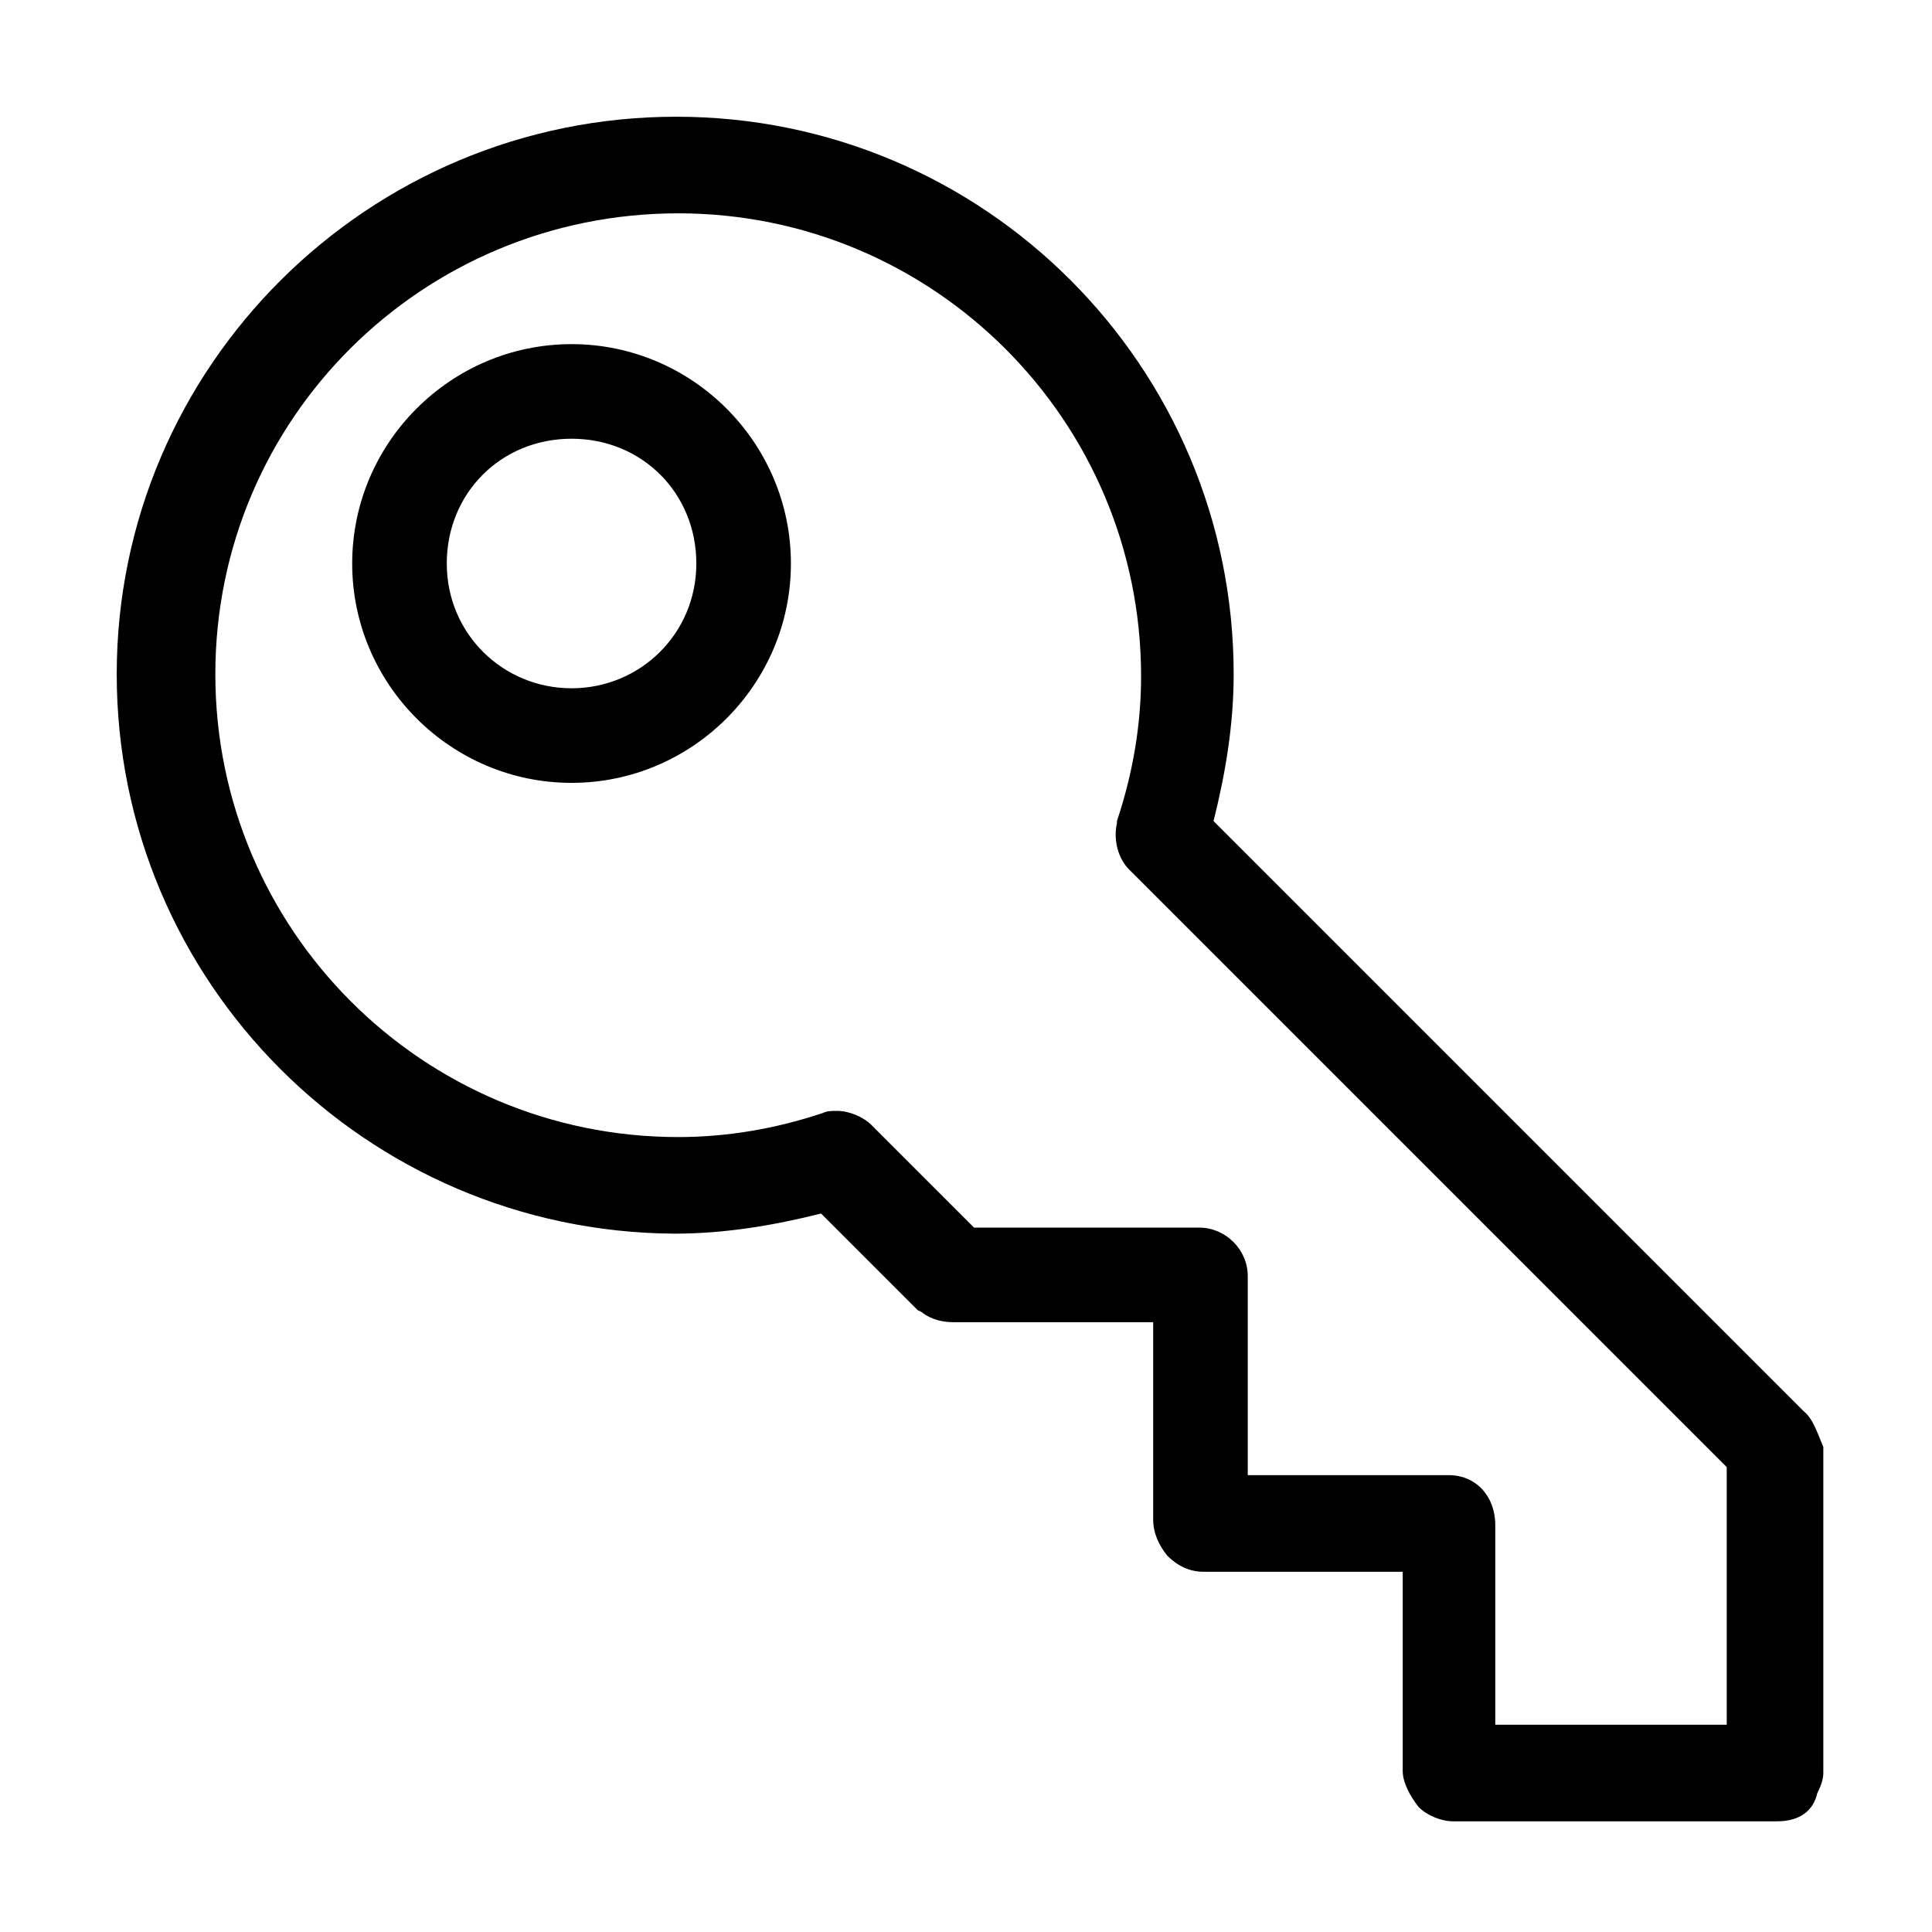
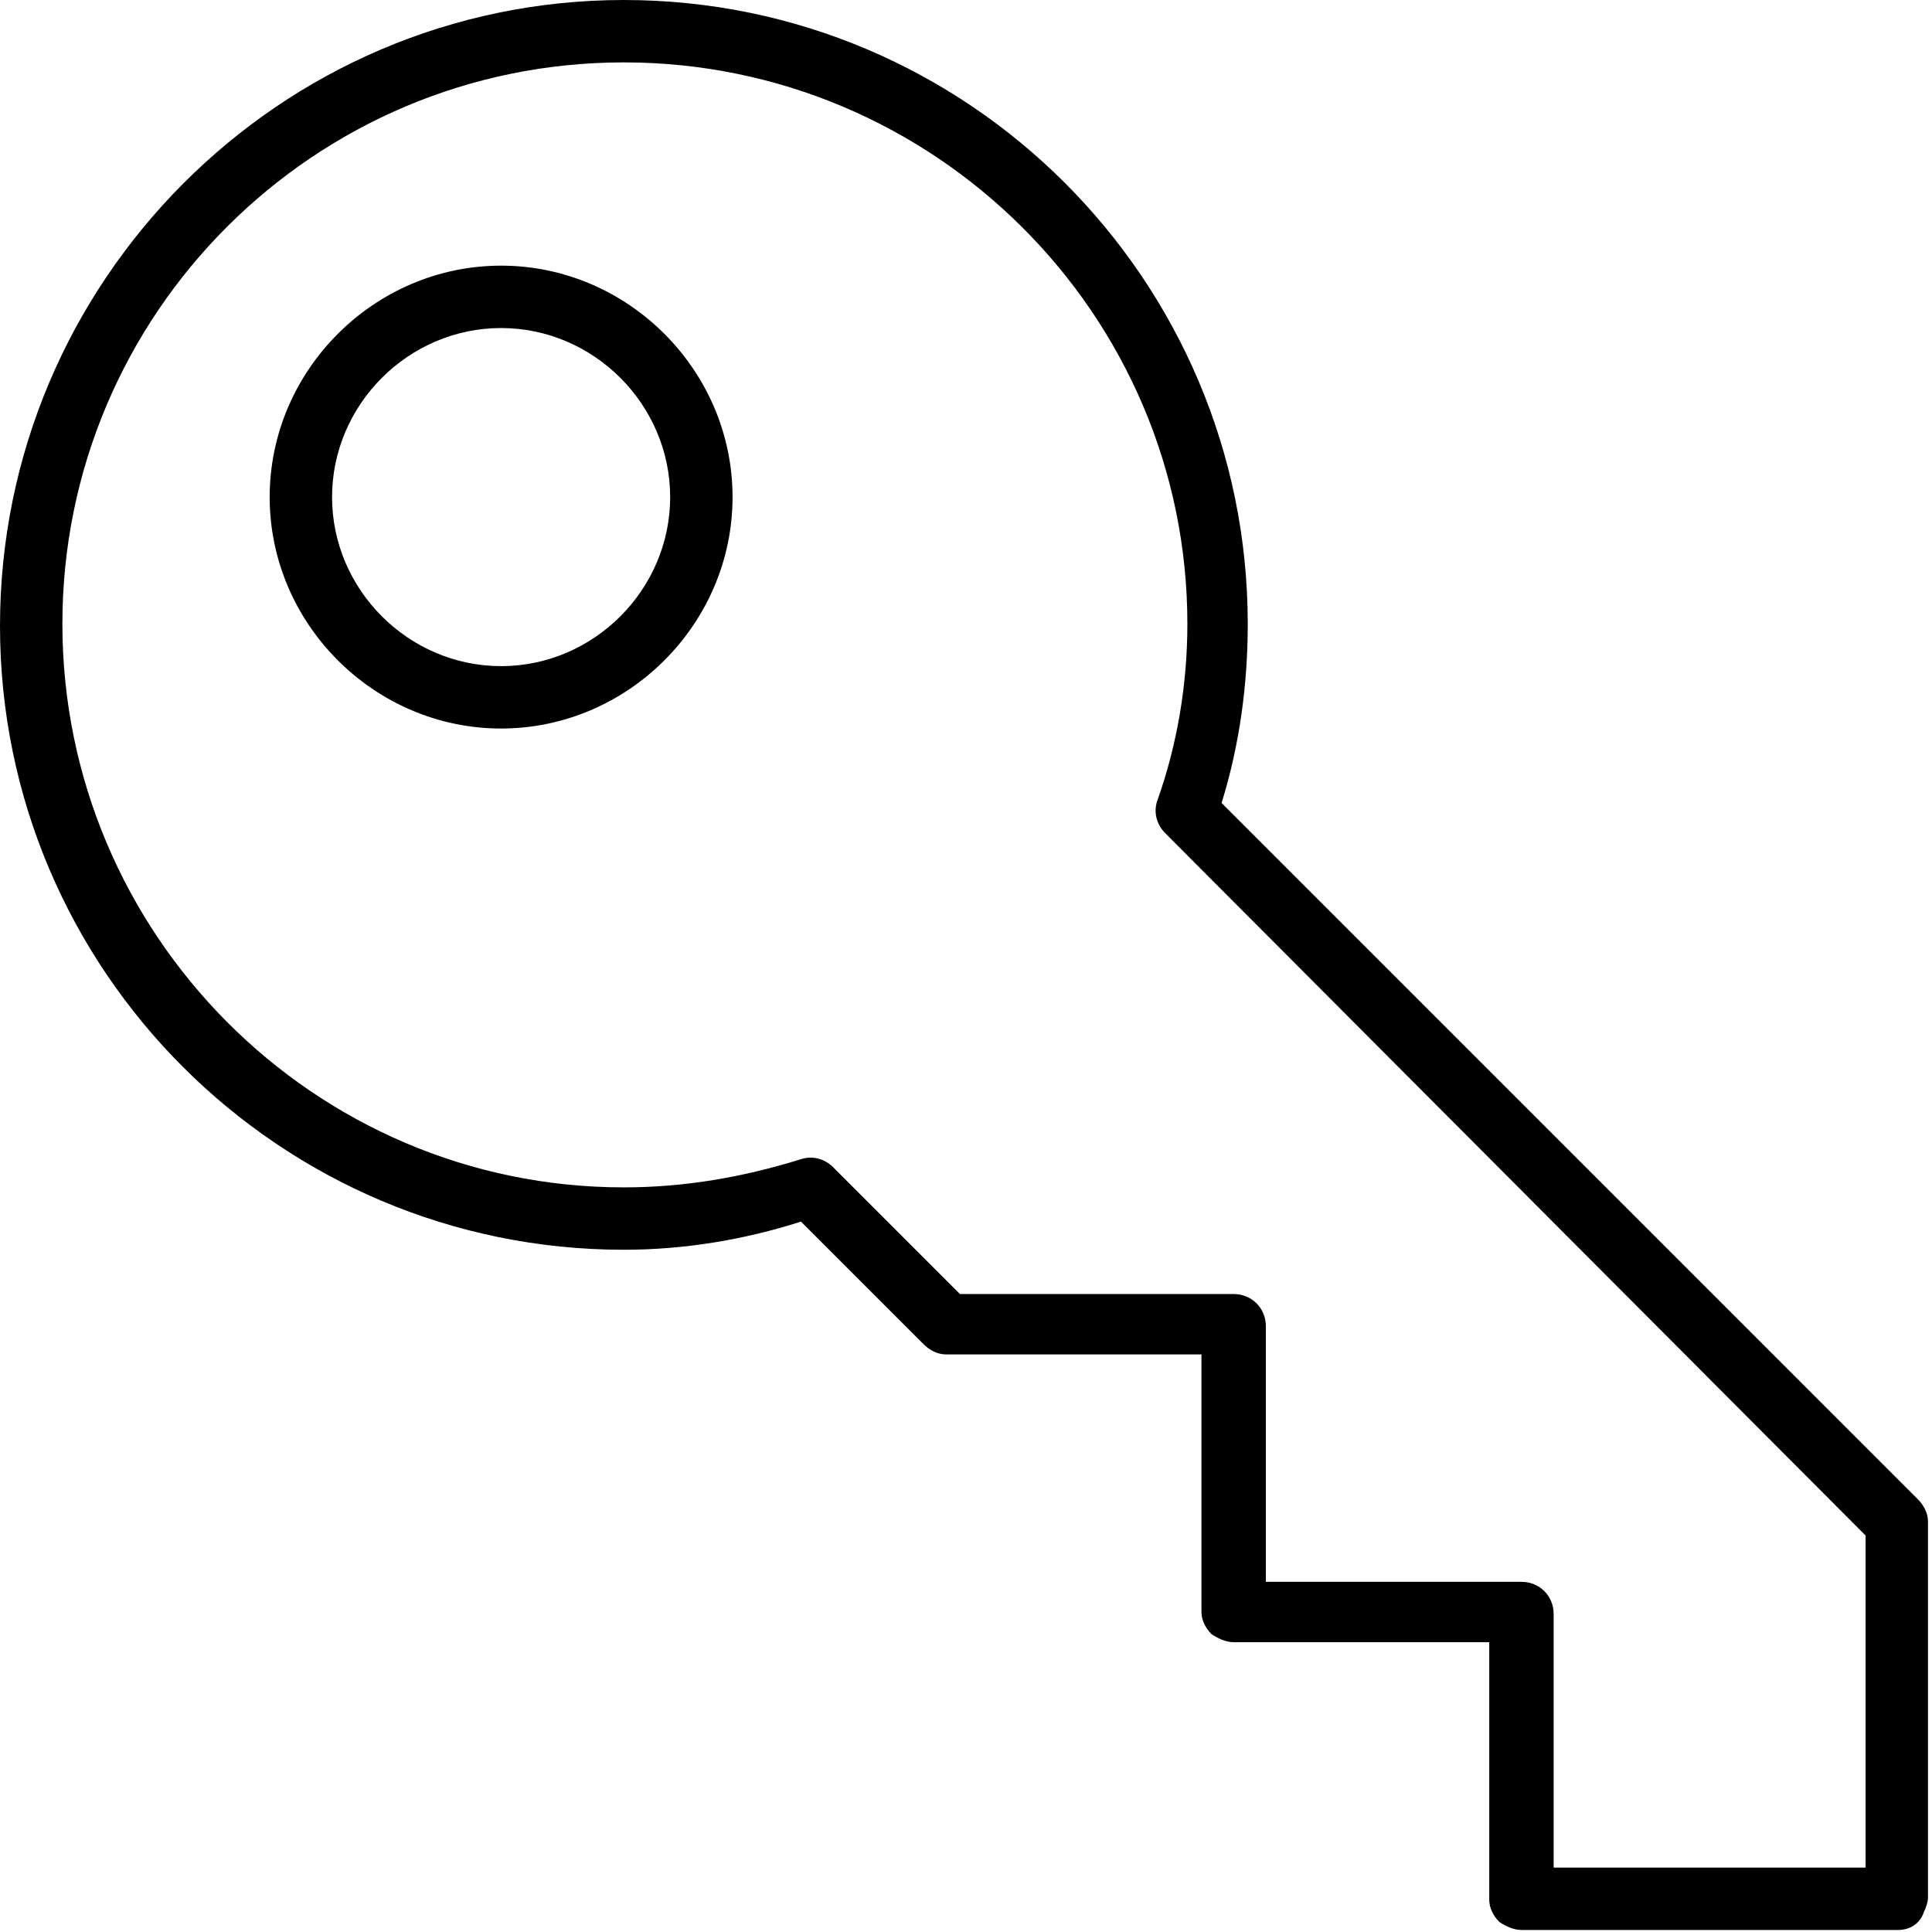
<svg xmlns="http://www.w3.org/2000/svg" version="1.1" id="Layer_1" x="0px" y="0px" viewBox="0 0 96 96" enable-background="new 0 0 96 96" xml:space="preserve">
-   <g>
-     <path d="M28.4,17.1c-6,0-10.9,4.9-10.9,10.9s4.9,10.9,10.9,10.9S39.3,34,39.3,28S34.4,17.1,28.4,17.1z M28.4,34.2   c-3.4,0-6.2-2.7-6.2-6.2s2.7-6.2,6.2-6.2s6.2,2.7,6.2,6.2S31.8,34.2,28.4,34.2z" />
-     <path d="M89.6,70.1L60.3,40.8c0.6-2.4,1-4.8,1-7.3c0-15.3-12.4-27.7-27.7-27.7S5.8,18.2,5.8,33.5s12.4,27.7,27.7,27.8   c2.5,0,4.9-0.4,7.3-1l4.8,4.8l0.2,0.1c0.5,0.4,1.1,0.5,1.6,0.5h9.9v9.8c0,0.7,0.3,1.3,0.7,1.8c0.5,0.5,1.1,0.8,1.8,0.8h9.9v9.9   c0,0.6,0.4,1.3,0.8,1.8c0.4,0.4,1.1,0.7,1.7,0.7h16.1c1.1,0,1.8-0.5,2-1.4c0.1-0.2,0.3-0.6,0.3-1V71.9   C90.3,71.2,90.1,70.5,89.6,70.1z M72,73.3H62v-9.9c0-1.3-1.1-2.4-2.4-2.4H48.4l-5.1-5.1c-0.4-0.4-1.1-0.7-1.7-0.7   c-0.3,0-0.5,0-0.7,0.1c-2.4,0.8-4.8,1.2-7.2,1.2c-12.7,0-23-10.3-23-23s10.3-22.9,23-22.9s23,10.3,23,23c0,2.4-0.4,4.8-1.2,7.2v0.1   c-0.2,0.9,0.1,1.8,0.6,2.3l29.7,29.7v12.8H74.3v-9.9C74.3,74.3,73.3,73.3,72,73.3z" />
-   </g>
+   <path d="M94.3,95.9c-0.1,0-0.1,0-0.2,0H75.6c-0.4,0-0.8-0.2-1.1-0.4c-0.3-0.3-0.5-0.7-0.5-1.1V81.6H61.3c-0.4,0-0.8-0.2-1.1-0.4  c-0.3-0.3-0.5-0.7-0.5-1.1V67.3H47c-0.4,0-0.8-0.2-1.1-0.5l-6.1-6.1C37,61.6,34,62.1,31,62.1c-17.1,0-31-13.9-31-31S13.9,0,31,0  s31,13.9,31,31c0,3-0.4,6-1.3,8.9l34.6,34.6c0.3,0.3,0.5,0.7,0.5,1.1v18.7c0,0.2-0.1,0.5-0.2,0.7C95.4,95.6,94.9,95.9,94.3,95.9z   M77.1,92.8h15.6V76.3L57.9,41.4c-0.4-0.4-0.6-1-0.4-1.6C58.5,37,59,34,59,31C59,15.6,46.4,3.1,31,3.1C15.6,3.1,3.1,15.6,3.1,31  S15.6,59,31,59c3,0,5.9-0.5,8.8-1.4c0.6-0.2,1.2,0,1.6,0.4l6.3,6.3h13.6c0.9,0,1.6,0.7,1.6,1.6v12.7h12.7c0.9,0,1.6,0.7,1.6,1.6  V92.8z M24.9,36.2c-6.3,0-11.5-5.2-11.5-11.5c0-6.3,5.2-11.5,11.5-11.5c6.3,0,11.5,5.2,11.5,11.5C36.4,31,31.2,36.2,24.9,36.2z   M24.9,16.3c-4.6,0-8.4,3.8-8.4,8.4c0,4.6,3.8,8.4,8.4,8.4c4.6,0,8.4-3.8,8.4-8.4C33.3,20.1,29.5,16.3,24.9,16.3z" />
</svg>
